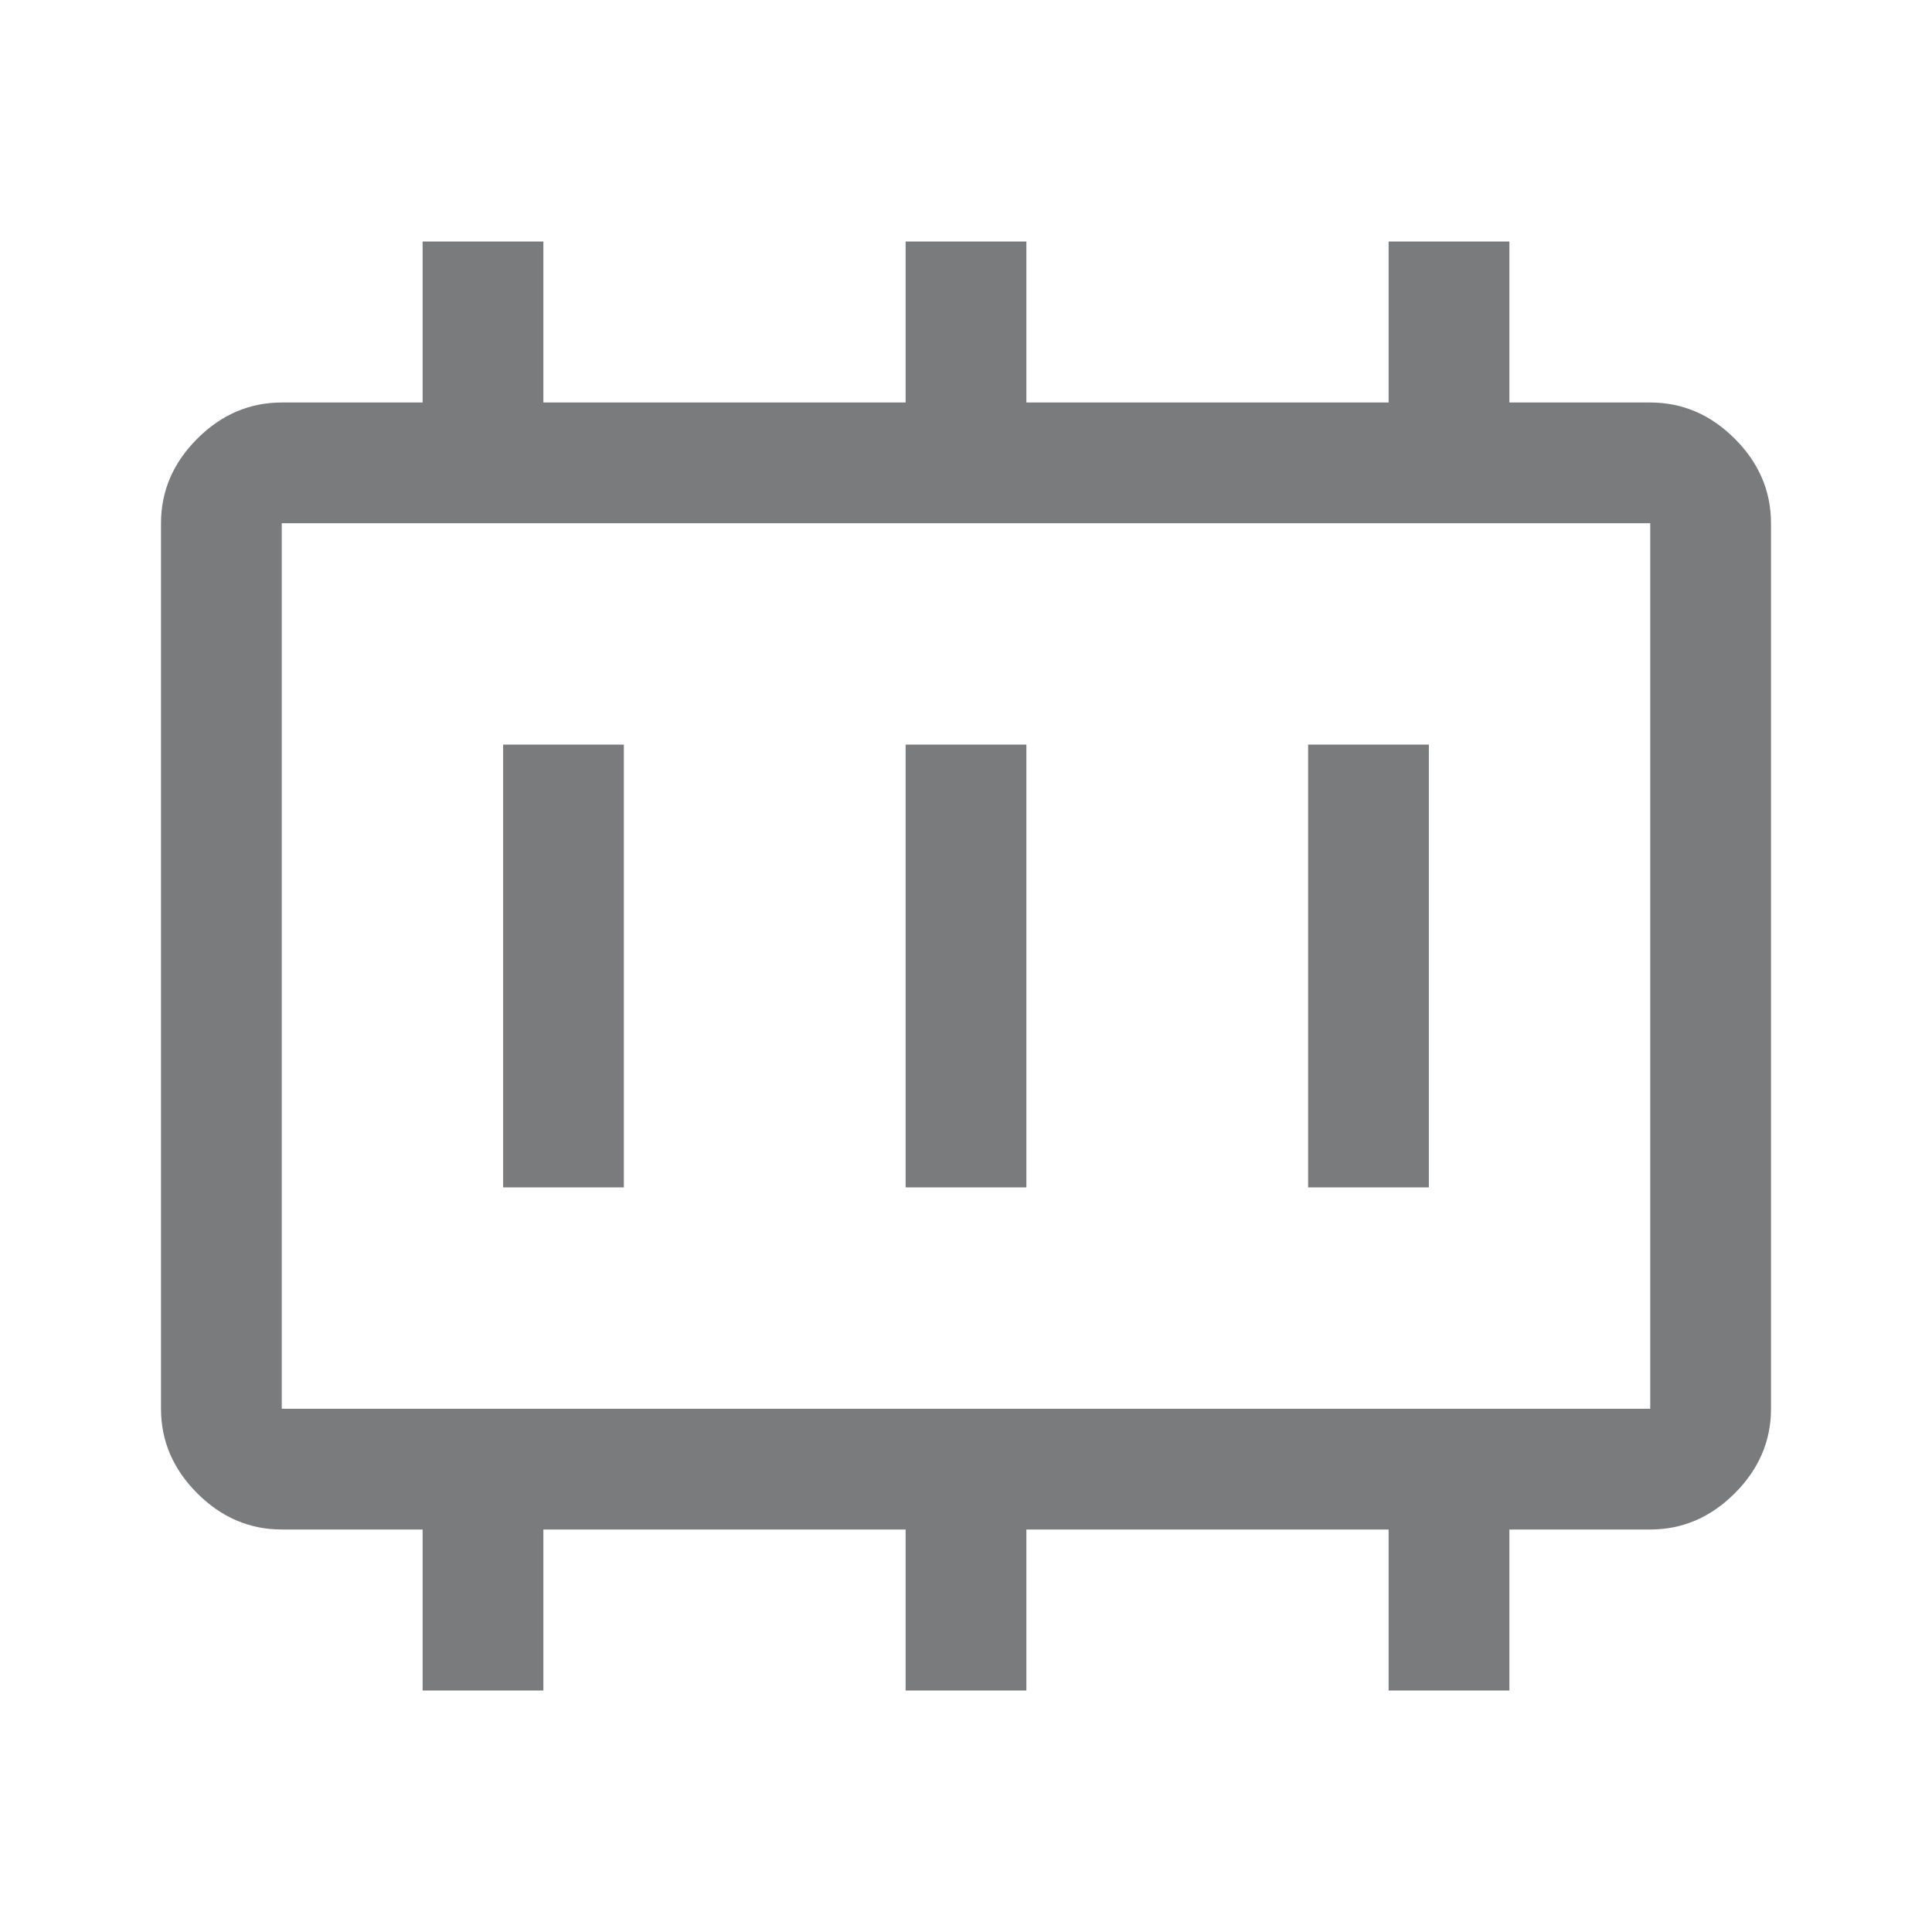
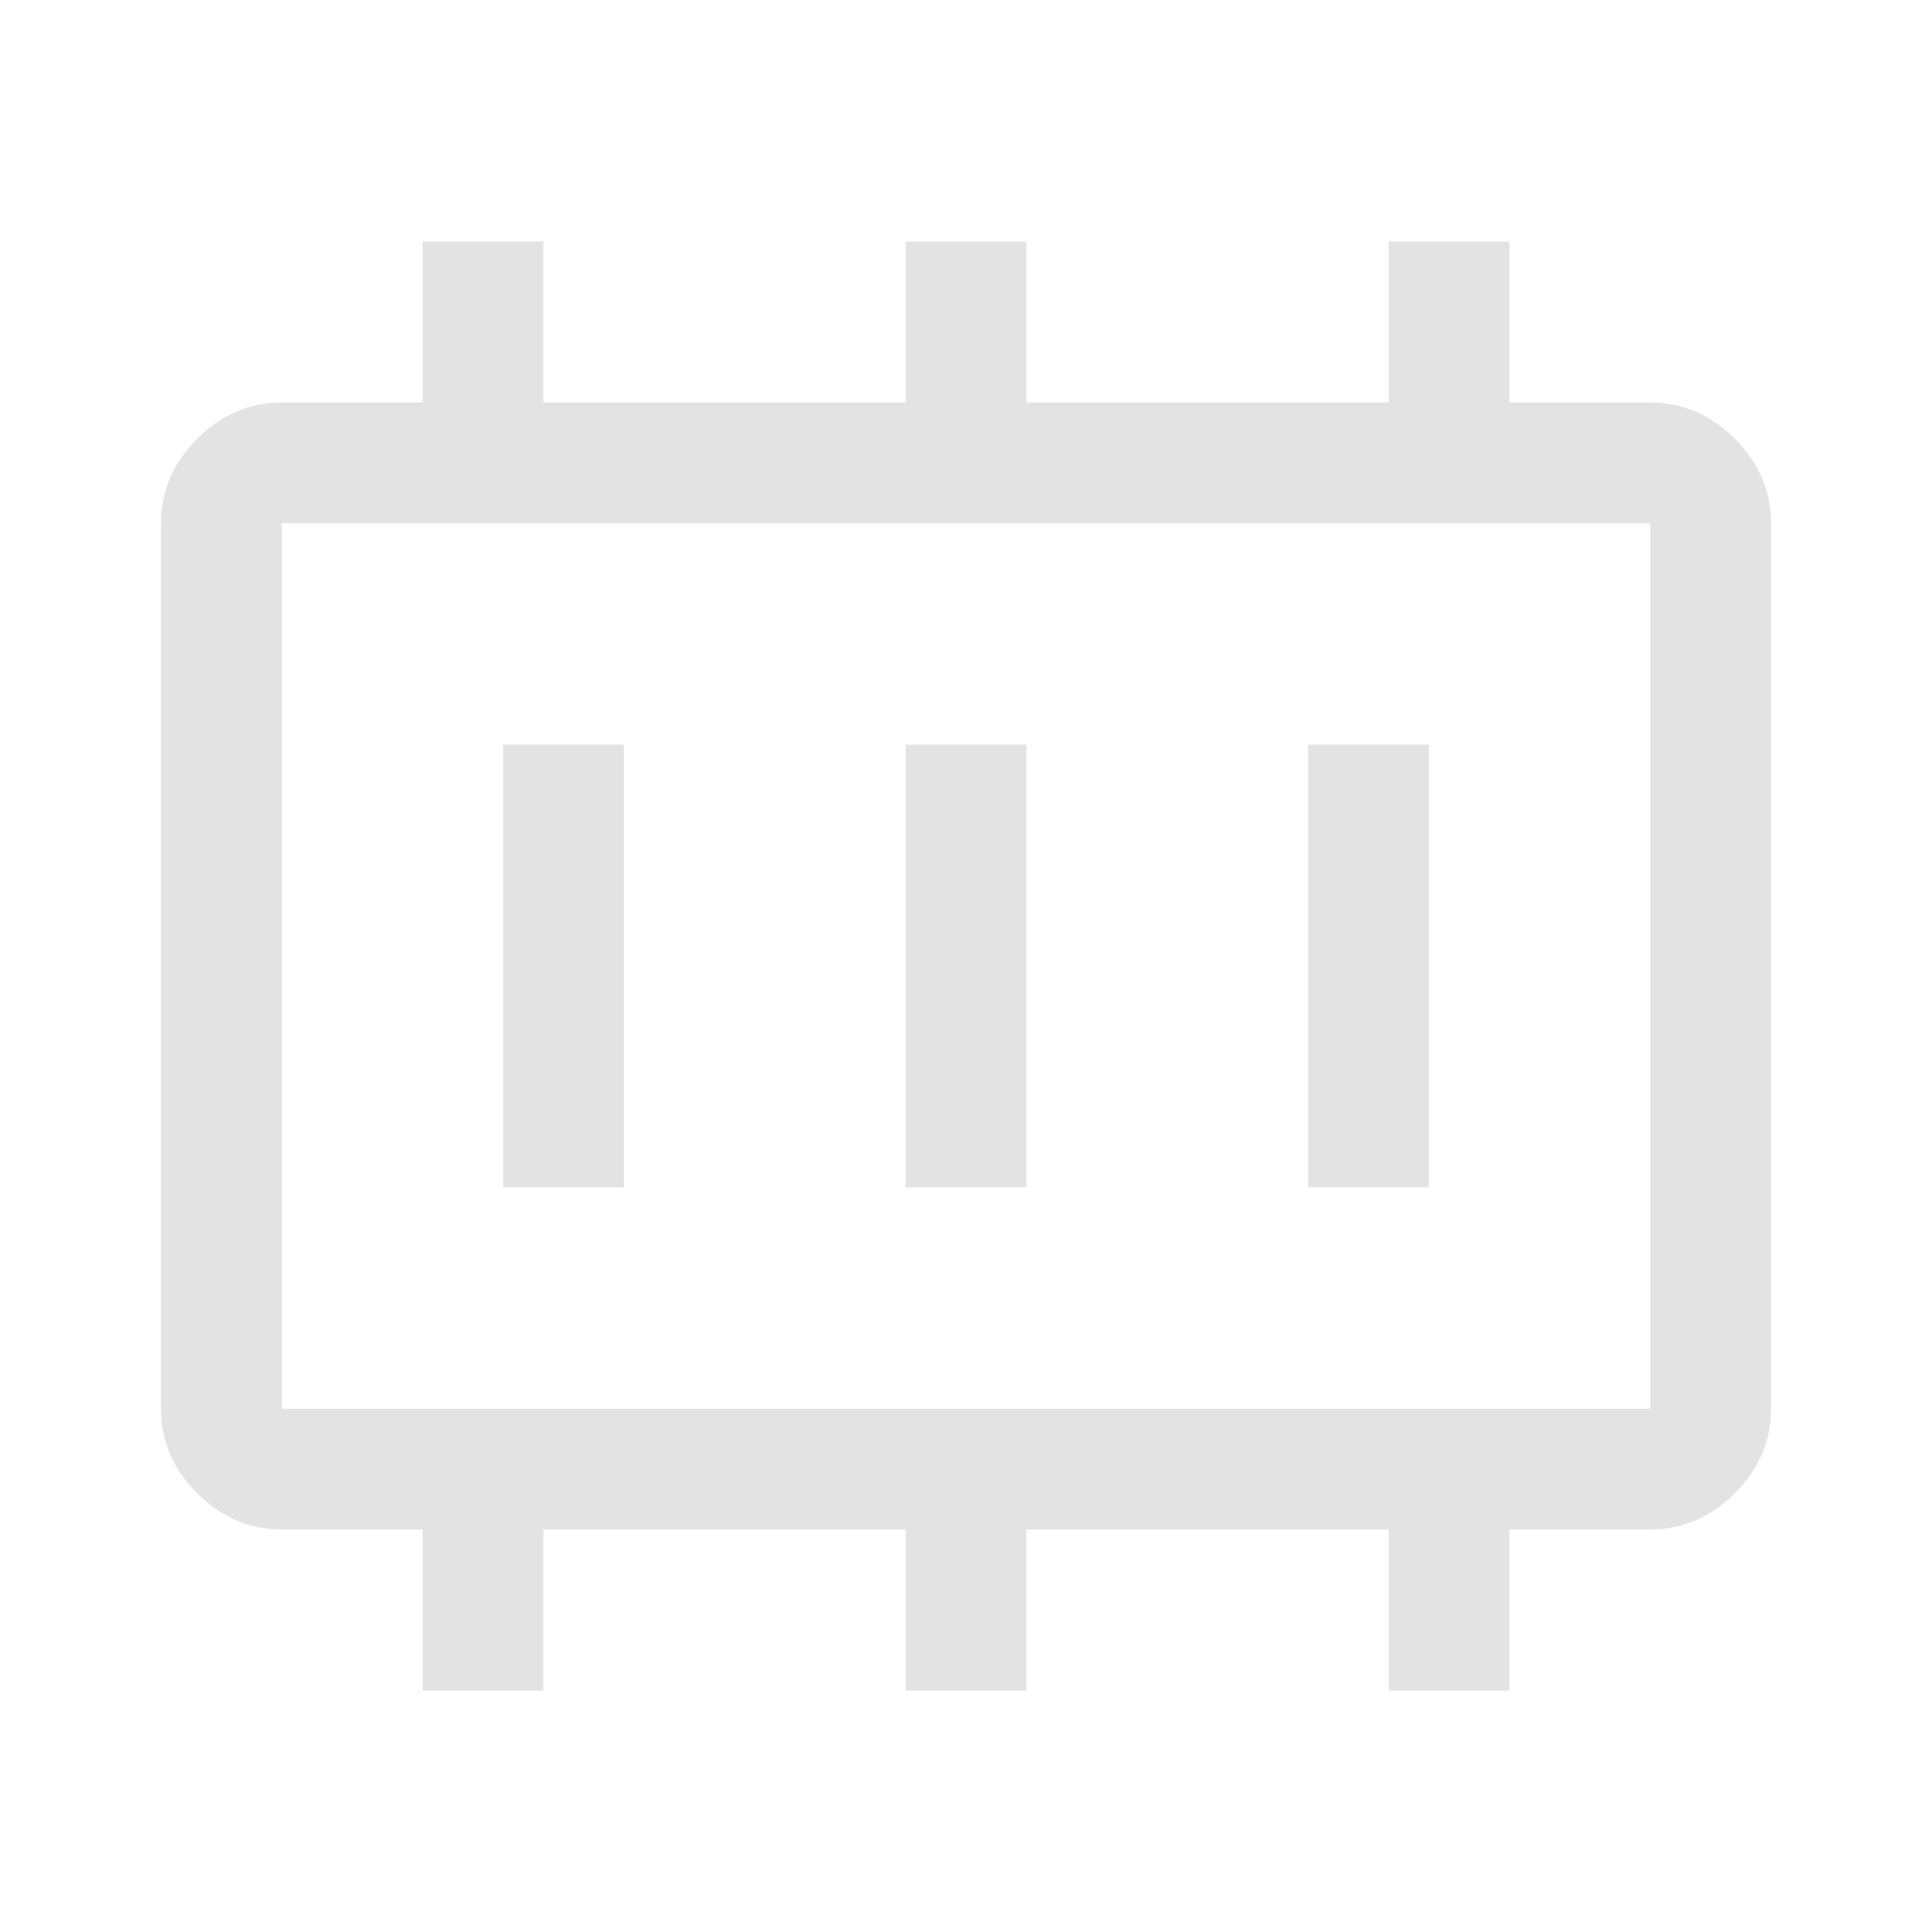
- <svg xmlns="http://www.w3.org/2000/svg" fill="#7A7B7C" height="48" viewBox="0 -960 960 960" width="48">
+ <svg xmlns="http://www.w3.org/2000/svg" fill="#e3e3e3" height="1em" viewBox="0 -960 960 960" width="1em">
  <path d="M250-370h60v-220h-60v220Zm200 0h60v-220h-60v220Zm200 0h60v-220h-60v220ZM140-260h680v-440H140v440Zm0 0v-440 440Zm70 140v-80h-70q-24 0-42-18t-18-42v-440q0-24 18-42t42-18h70v-80h60v80h180v-80h60v80h180v-80h60v80h70q24 0 42 18t18 42v440q0 24-18 42t-42 18h-70v80h-60v-80H510v80h-60v-80H270v80h-60Z" />
</svg>
